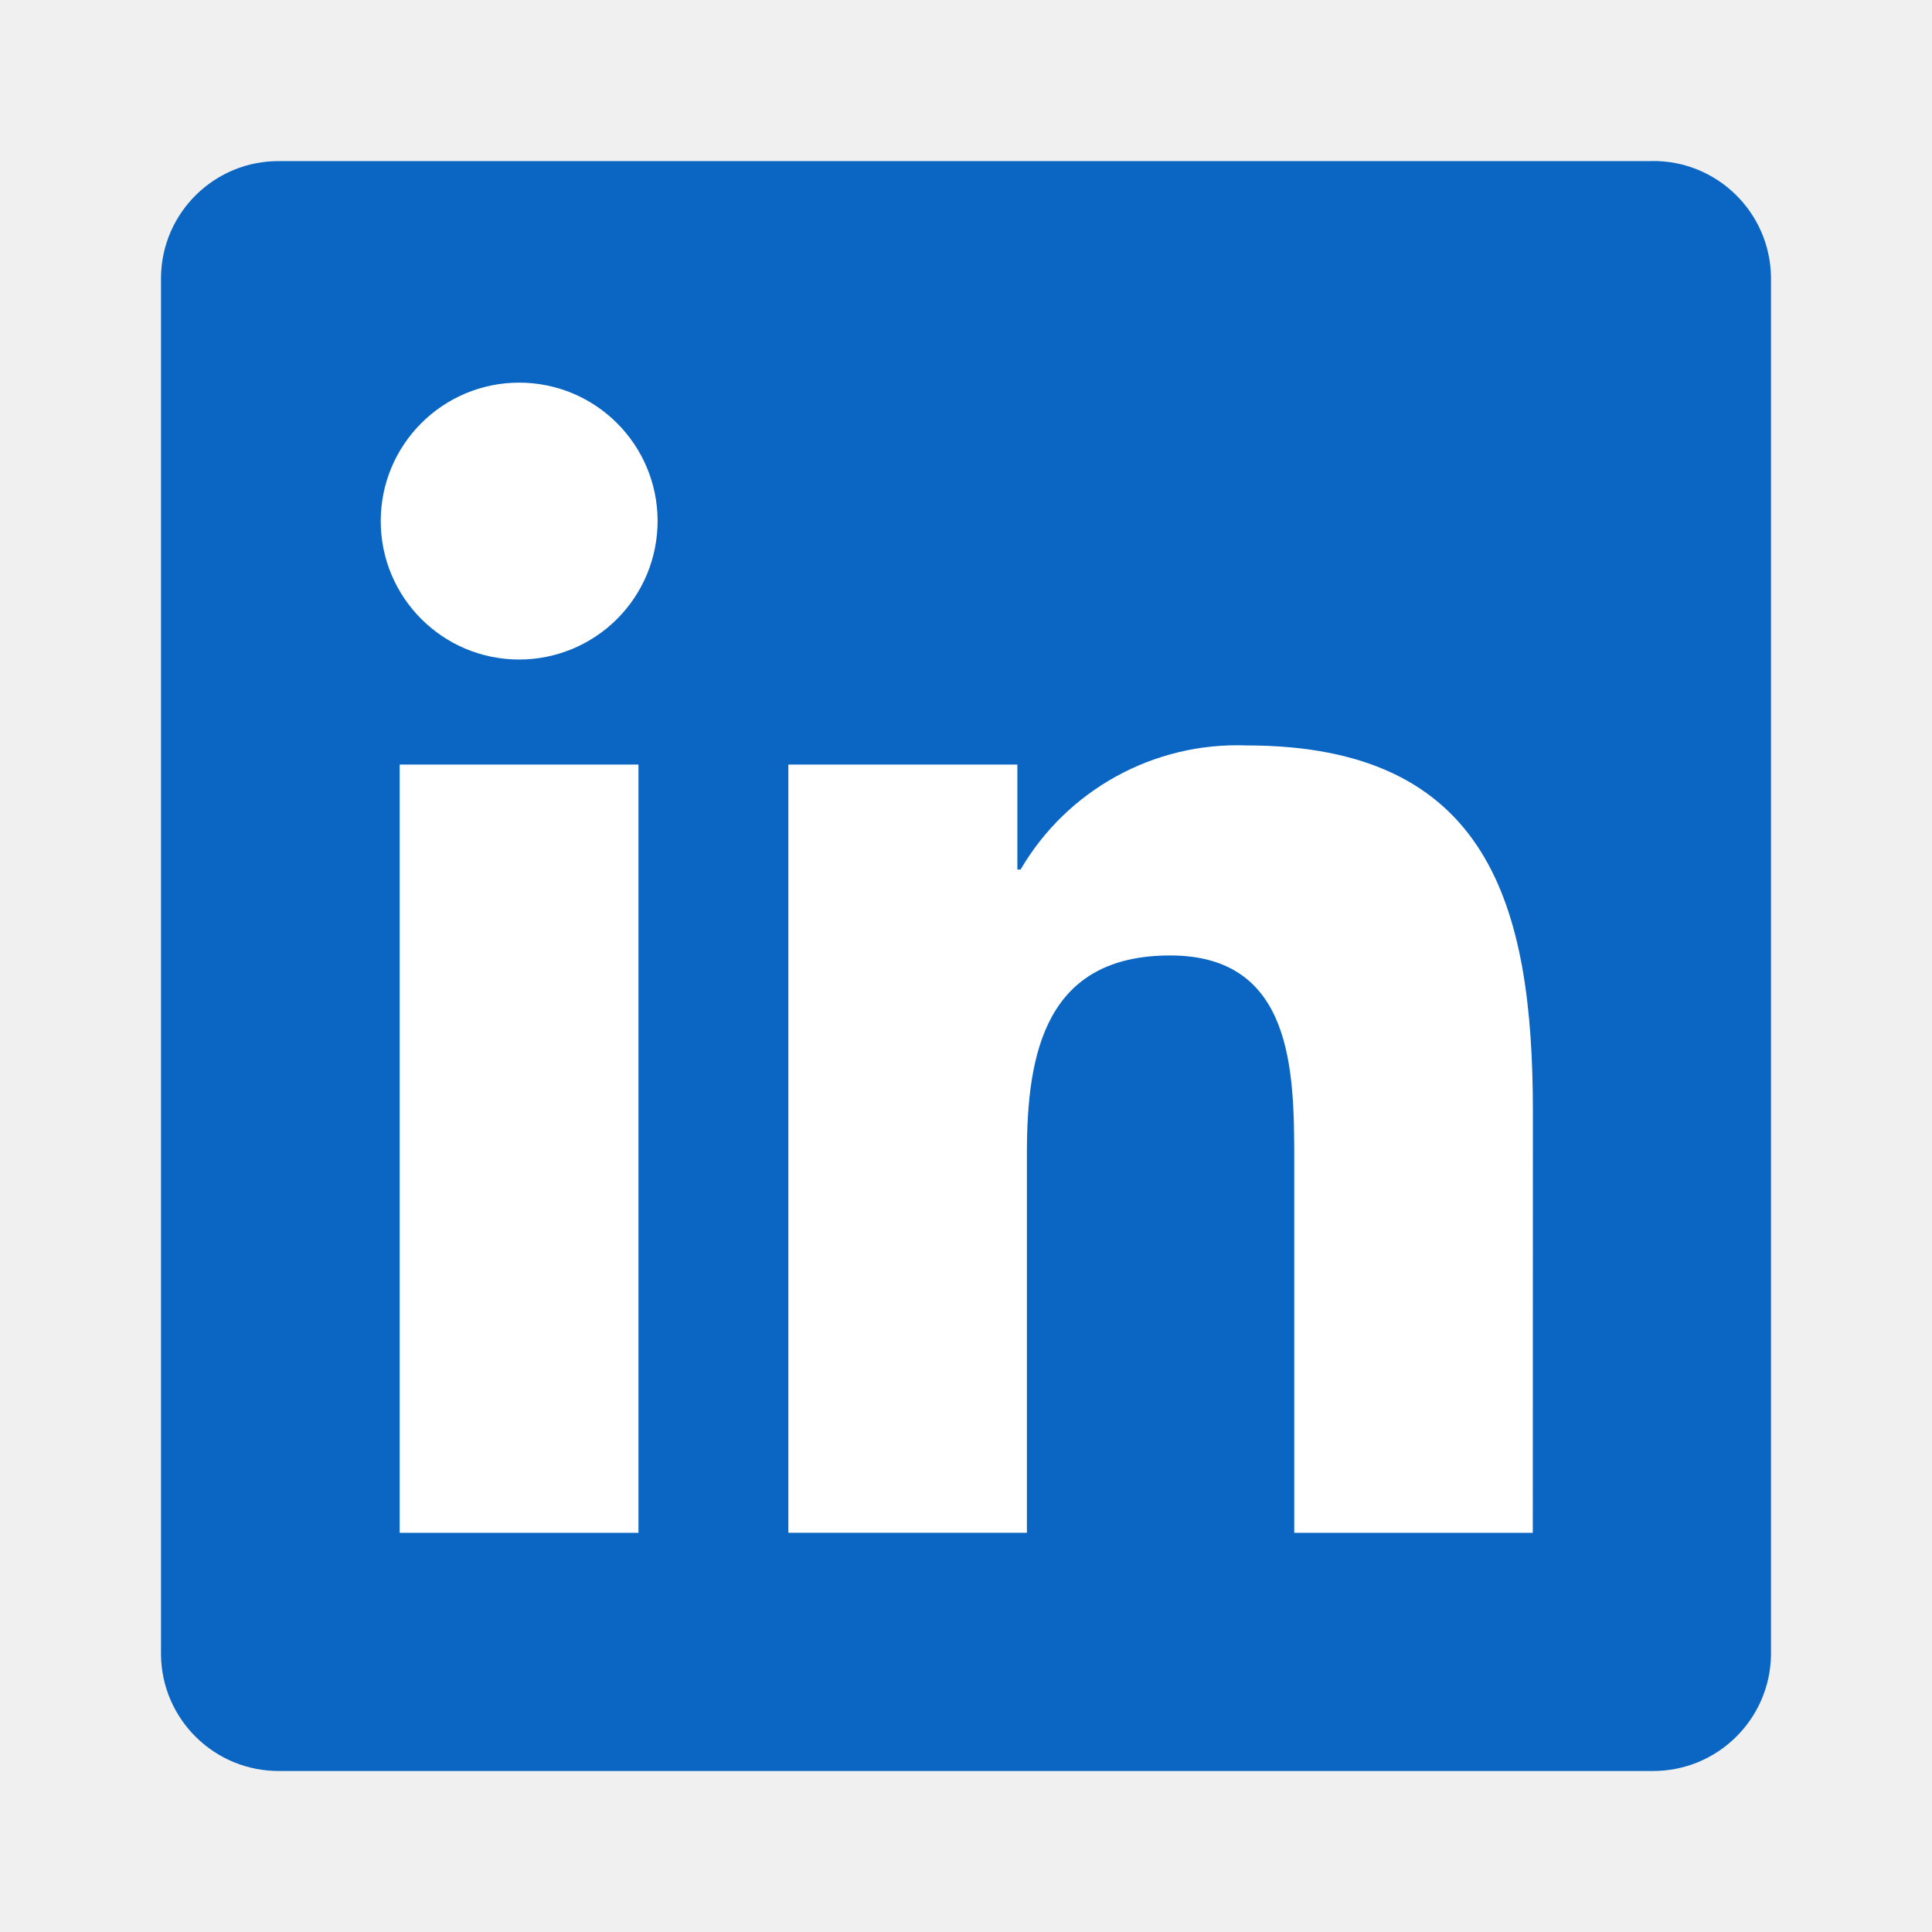
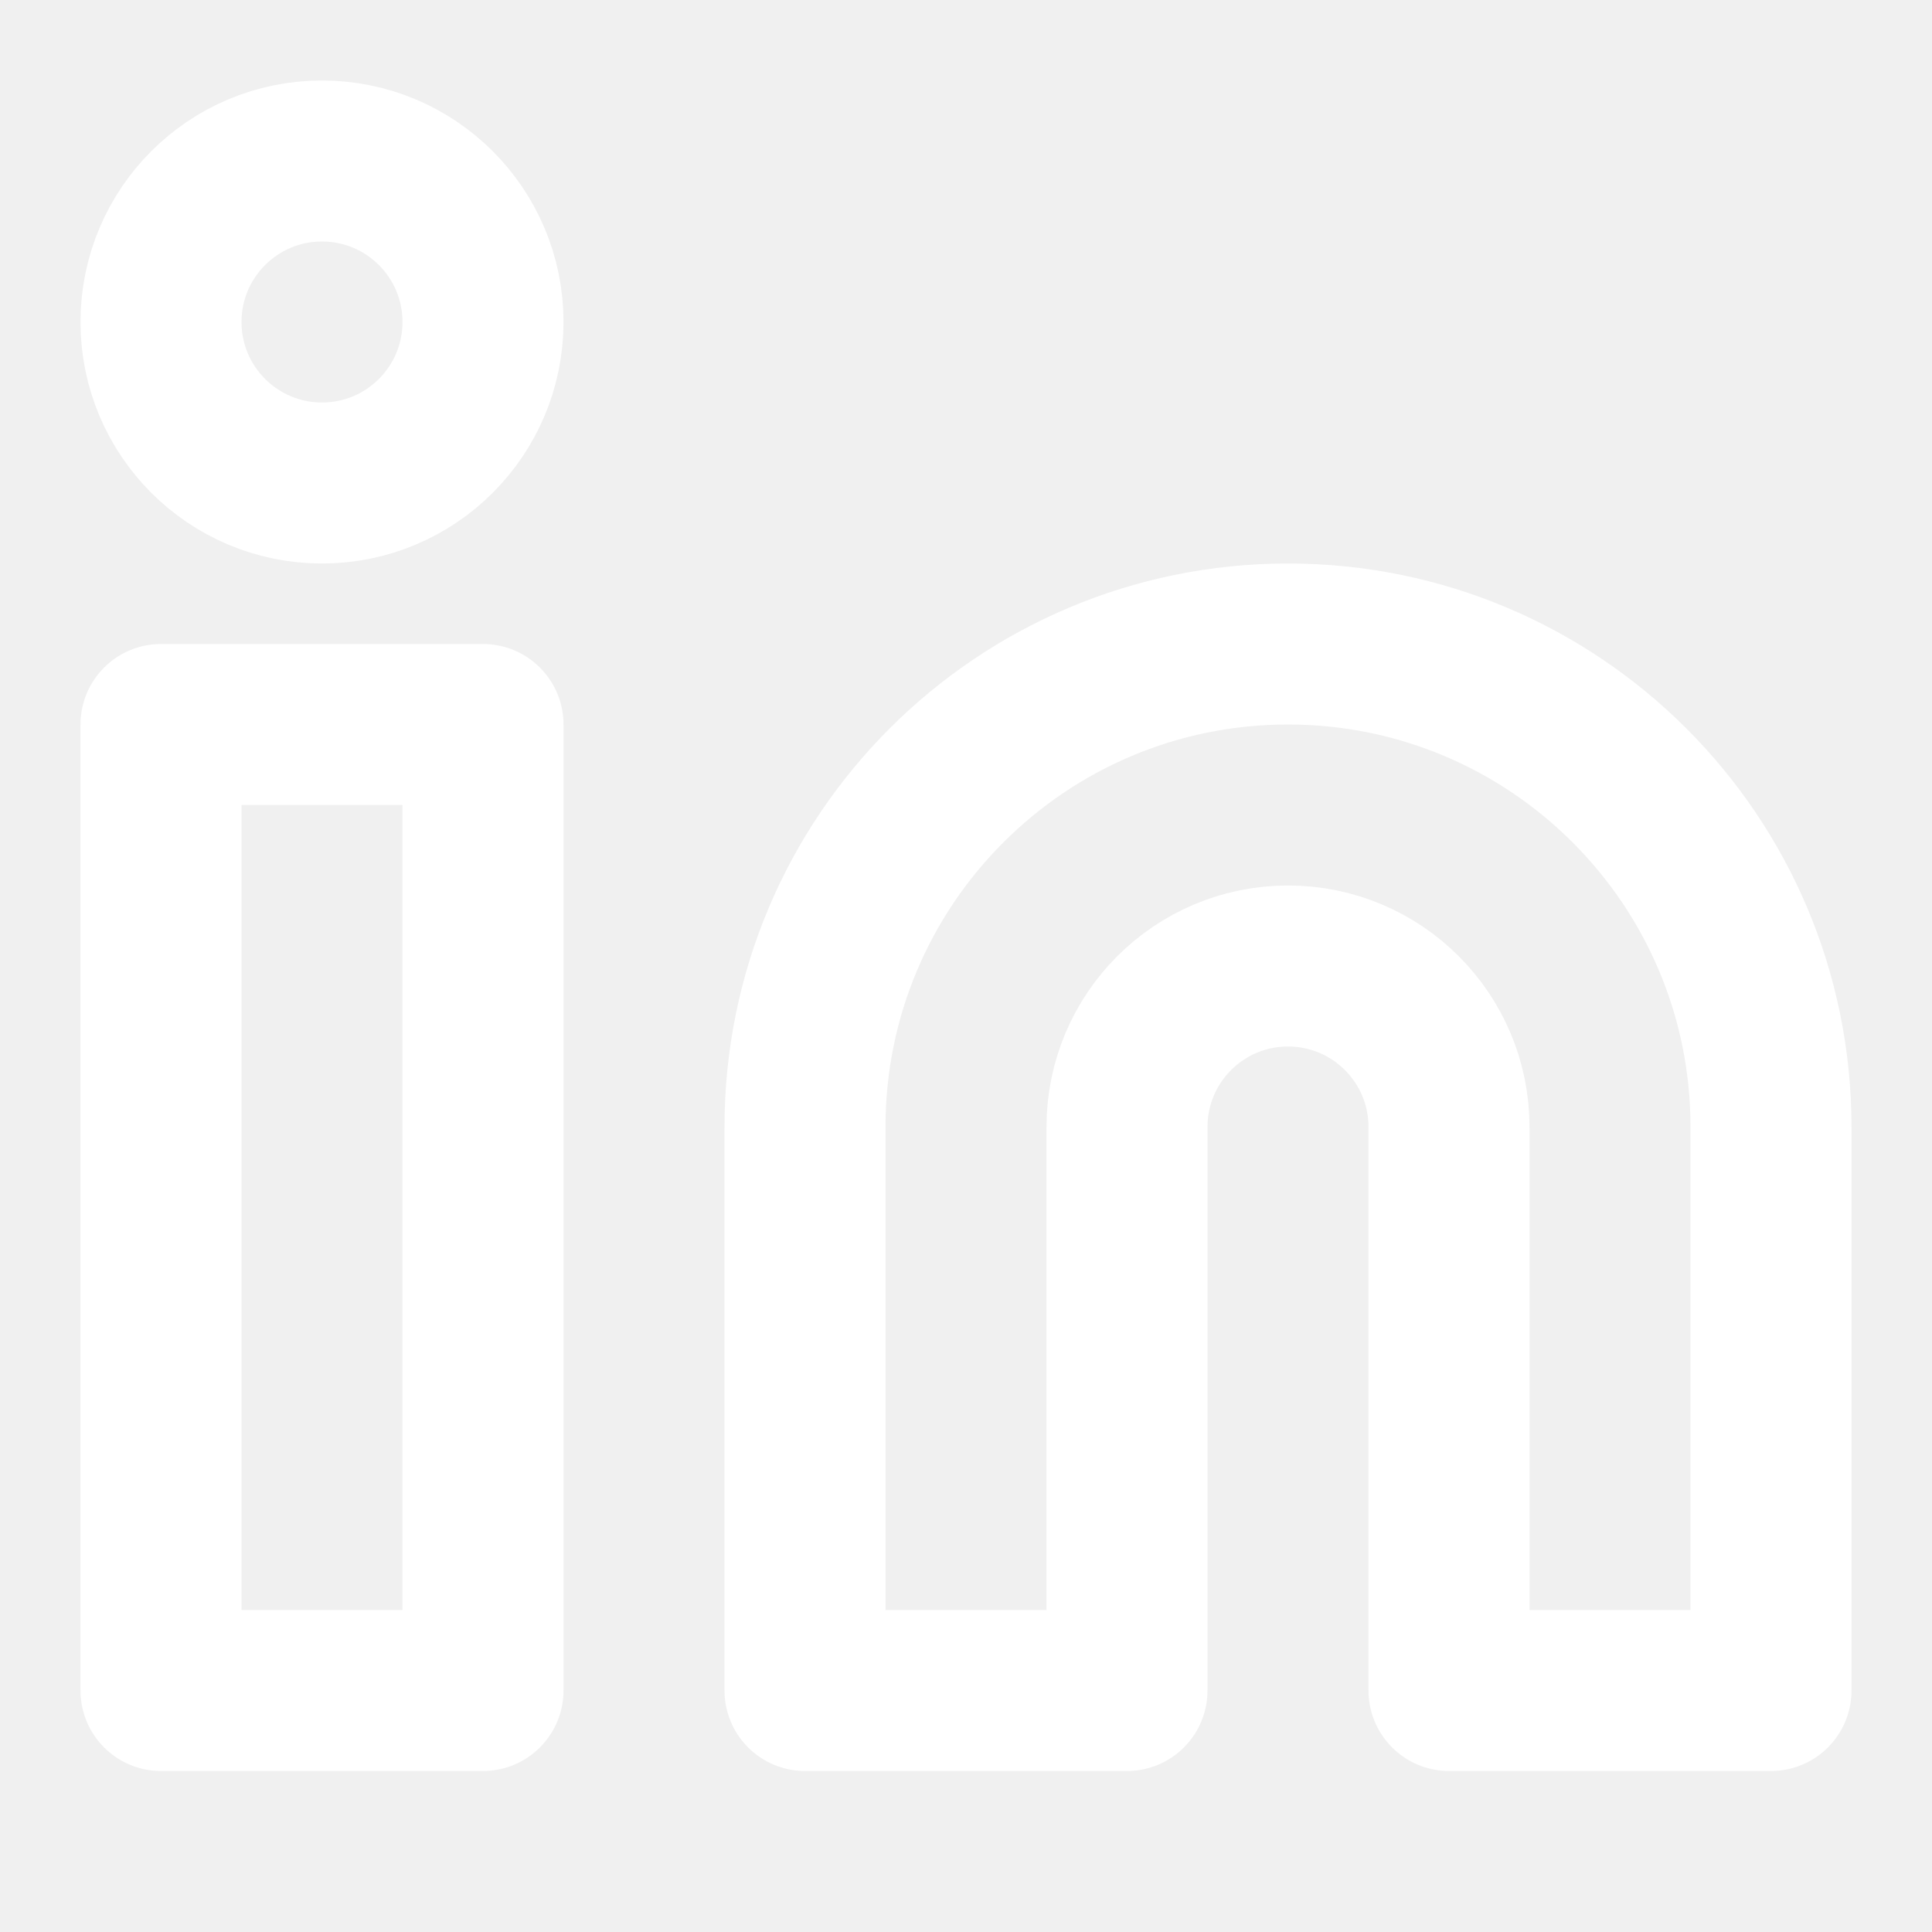
- <svg xmlns="http://www.w3.org/2000/svg" width="800px" height="800px" viewBox="-25.6 -25.6 307.20 307.20" version="1.1" preserveAspectRatio="xMidYMid" fill="#000000">
-   <g id="SVGRepo_bgCarrier" stroke-width="0" transform="translate(49.92,49.92), scale(0.61)">
-     <rect x="-25.6" y="-25.6" width="307.20" height="307.20" rx="0" fill="#ffffff" strokewidth="0" />
-   </g>
-   <g id="SVGRepo_tracerCarrier" stroke-linecap="round" stroke-linejoin="round" stroke="#CCCCCC" stroke-width="8.704" />
-   <g id="SVGRepo_iconCarrier">
-     <g>
-       <path d="M218.123,218.127 L180.192,218.127 L180.192,158.724 C180.192,144.559 179.939,126.324 160.464,126.324 C140.708,126.324 137.685,141.758 137.685,157.693 L137.685,218.123 L99.754,218.123 L99.754,95.967 L136.168,95.967 L136.168,112.661 L136.678,112.661 C144.103,99.965 157.909,92.382 172.606,92.928 C211.051,92.928 218.139,118.216 218.139,151.114 L218.123,218.127 Z M56.955,79.269 C44.798,79.271 34.941,69.417 34.939,57.26 C34.937,45.103 44.79,35.246 56.947,35.244 C69.104,35.241 78.961,45.095 78.963,57.252 C78.964,63.09 76.646,68.69 72.519,72.818 C68.391,76.947 62.793,79.267 56.955,79.269 M75.921,218.127 L37.95,218.127 L37.95,95.967 L75.921,95.967 L75.921,218.127 Z M237.033,0.018 L18.89,0.018 C8.58,-0.098 0.125,8.161 -0.001,18.471 L-0.001,237.524 C0.121,247.839 8.575,256.106 18.89,255.998 L237.033,255.998 C247.369,256.126 255.856,247.859 255.999,237.524 L255.999,18.455 C255.852,8.124 247.364,-0.134 237.033,0.001" fill="#0A66C2"> </path>
-     </g>
-   </g>
+ <svg xmlns="http://www.w3.org/2000/svg" width="24" height="24" viewBox="0 0 24 24" fill="none" stroke="white" stroke-width="2" stroke-linecap="round" stroke-linejoin="round" class="lucide lucide-linkedin">
+   <path d="M16 8a6 6 0 0 1 6 6v7h-4v-7a2 2 0 0 0-2-2 2 2 0 0 0-2 2v7h-4v-7a6 6 0 0 1 6-6z" />
+   <rect width="4" height="12" x="2" y="9" />
+   <circle cx="4" cy="4" r="2" />
</svg>
